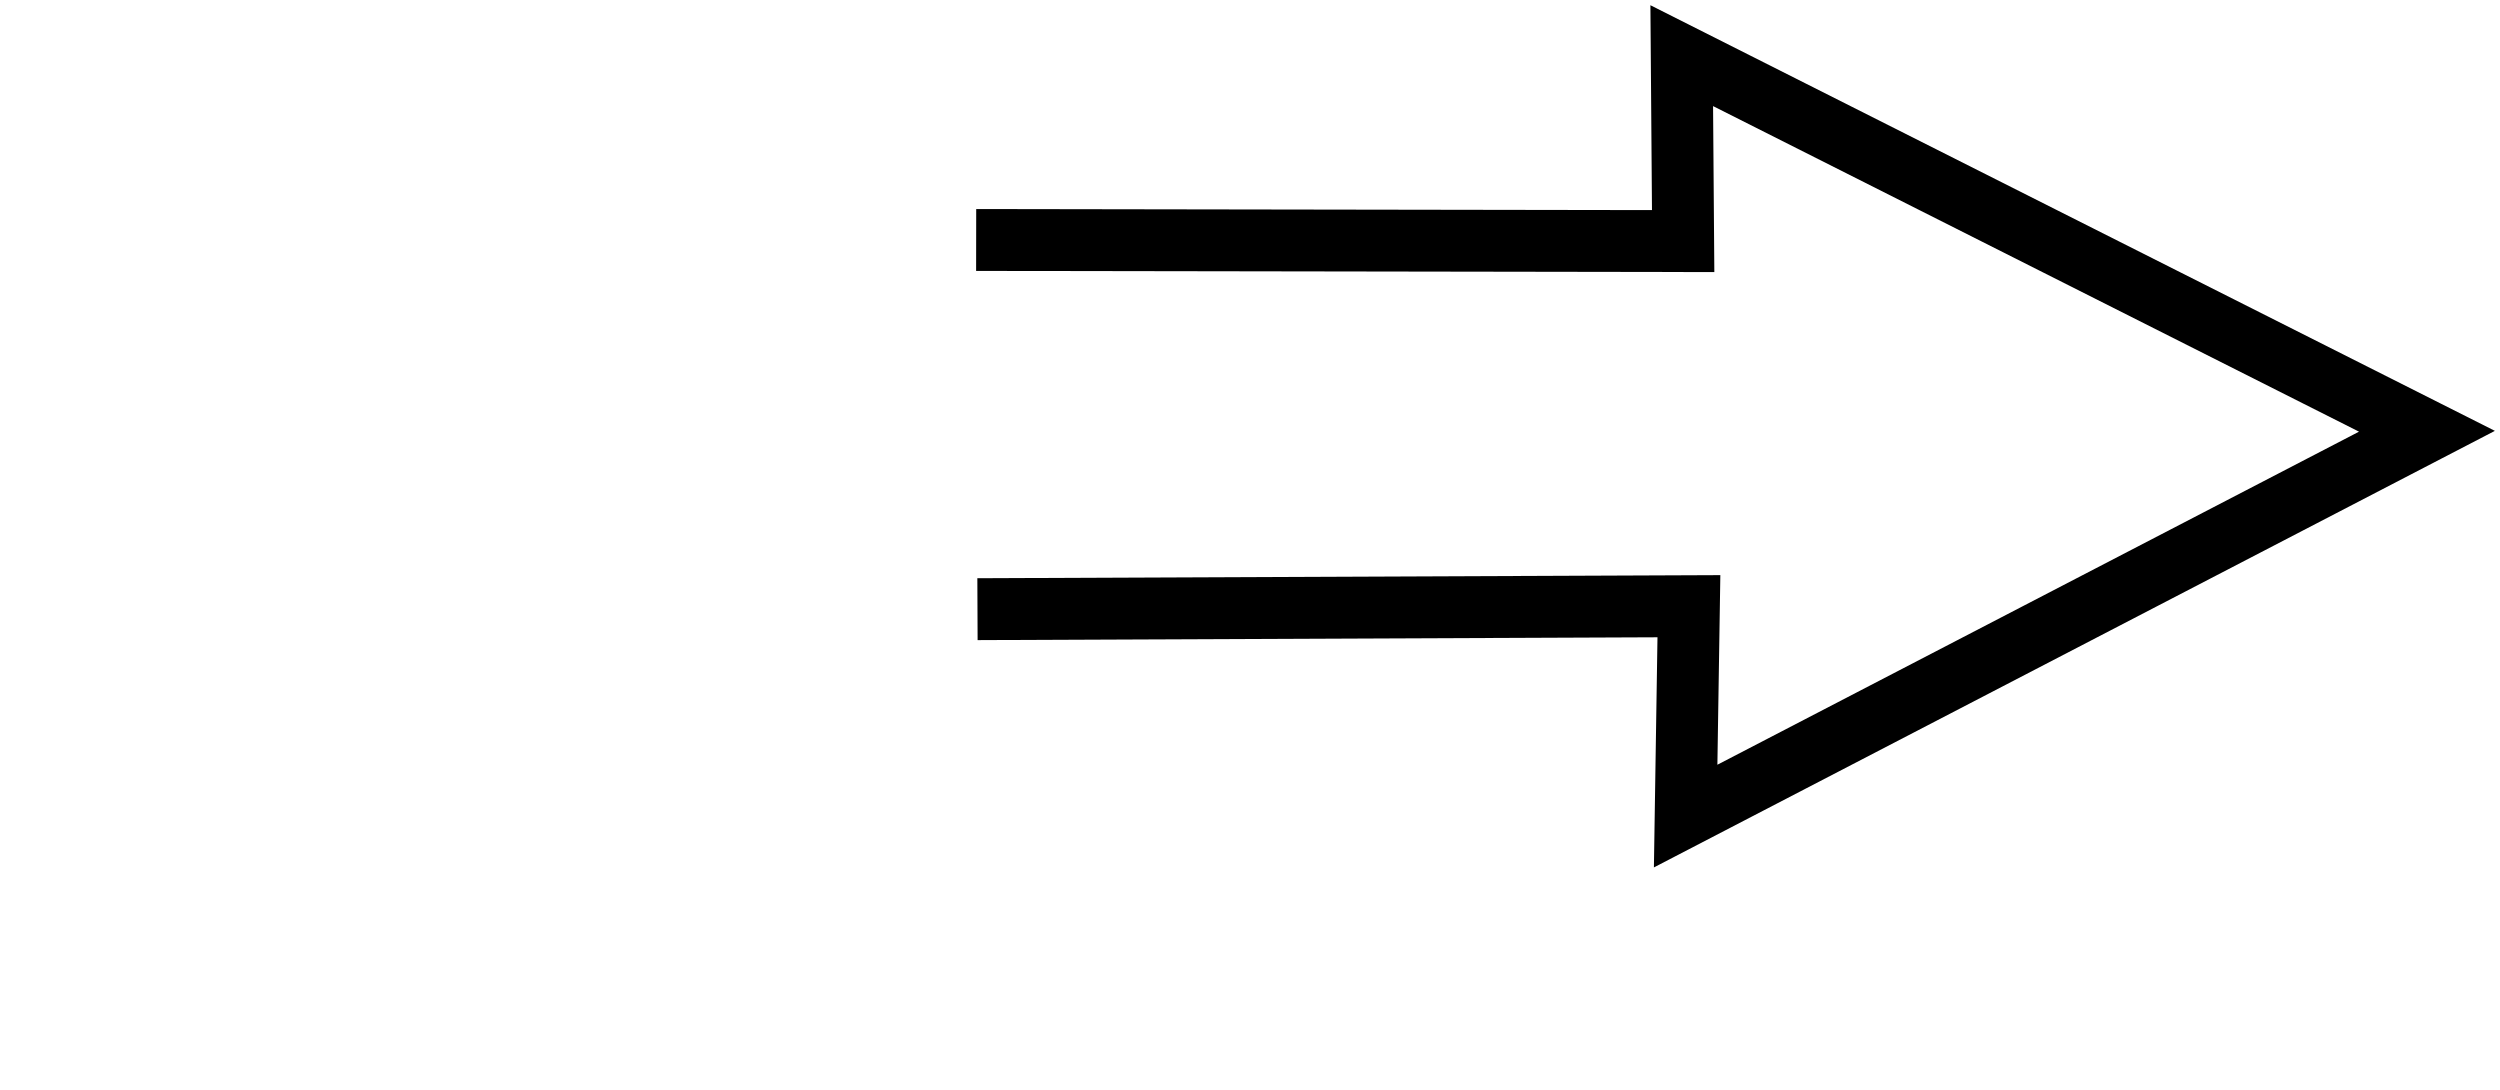
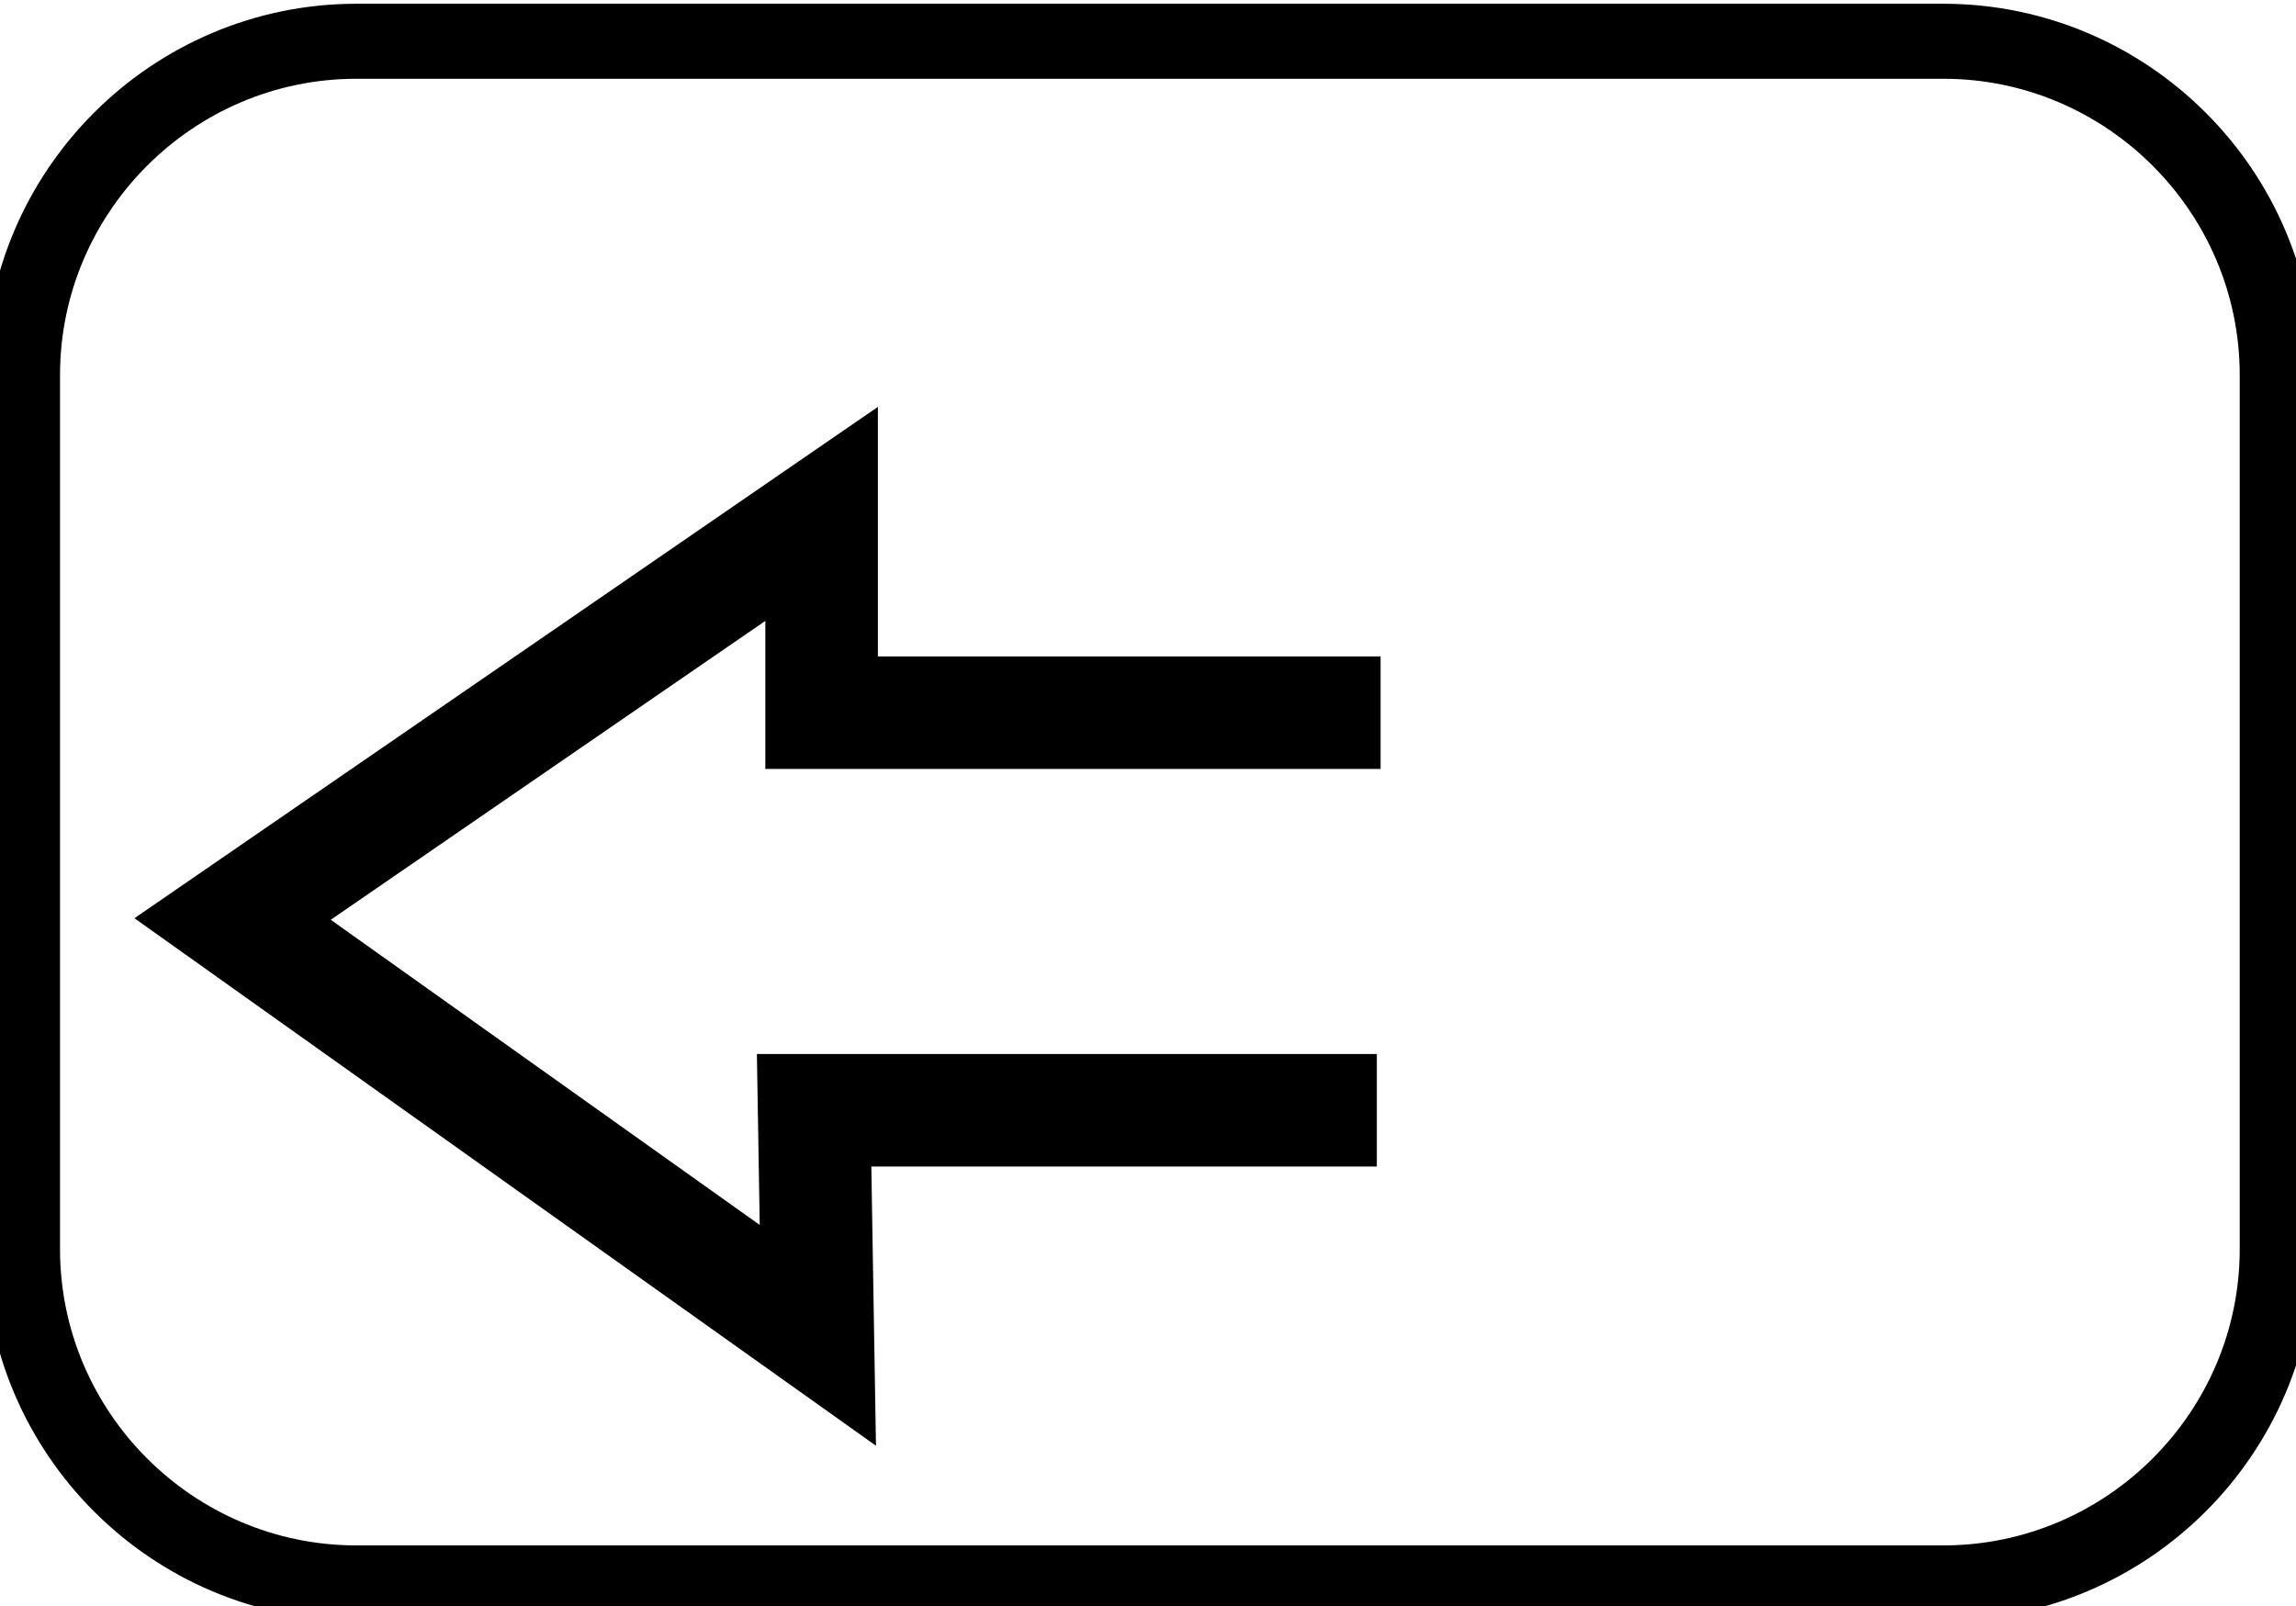
- <svg xmlns="http://www.w3.org/2000/svg" width="202px" height="88px" viewBox="0 0 202 88" version="1.1">
-   <defs />
-   <g id="Page-1" stroke="none" stroke-width="1" fill="none" fill-rule="evenodd">
-     <polyline id="Path-2" stroke="#000000" stroke-width="5" points="78.874 19.39 135.999 19.48 135.884 4.497 196.097 34.846 136.2 65.939 136.464 48.982 78.98 49.221" />
+ <svg xmlns="http://www.w3.org/2000/svg" version="1.1" id="Layer_1" x="0px" y="0px" viewBox="0 0 61.2 42.8" style="enable-background:new 0 0 61.2 42.8;" xml:space="preserve">
+   <style type="text/css">
+ 	.st0{fill:none;stroke:#000000;stroke-width:3;}
+ 	.st1{fill:none;stroke:#000000;stroke-width:2;}
+ </style>
+   <g id="Page-1">
+     <polyline id="Path-2-Copy" class="st0" points="36.8,19 21.9,19 21.9,13.7 6.2,24.5 21.8,35.6 21.7,29.6 36.7,29.6  " />
  </g>
+   <path class="st1" d="M51.8,42.2H9.5c-4.9,0-8.9-4-8.9-8.9V10c0-4.9,4-8.9,8.9-8.9h42.3c4.9,0,8.9,4,8.9,8.9v23.3  C60.7,38.2,56.7,42.2,51.8,42.2z" />
</svg>
